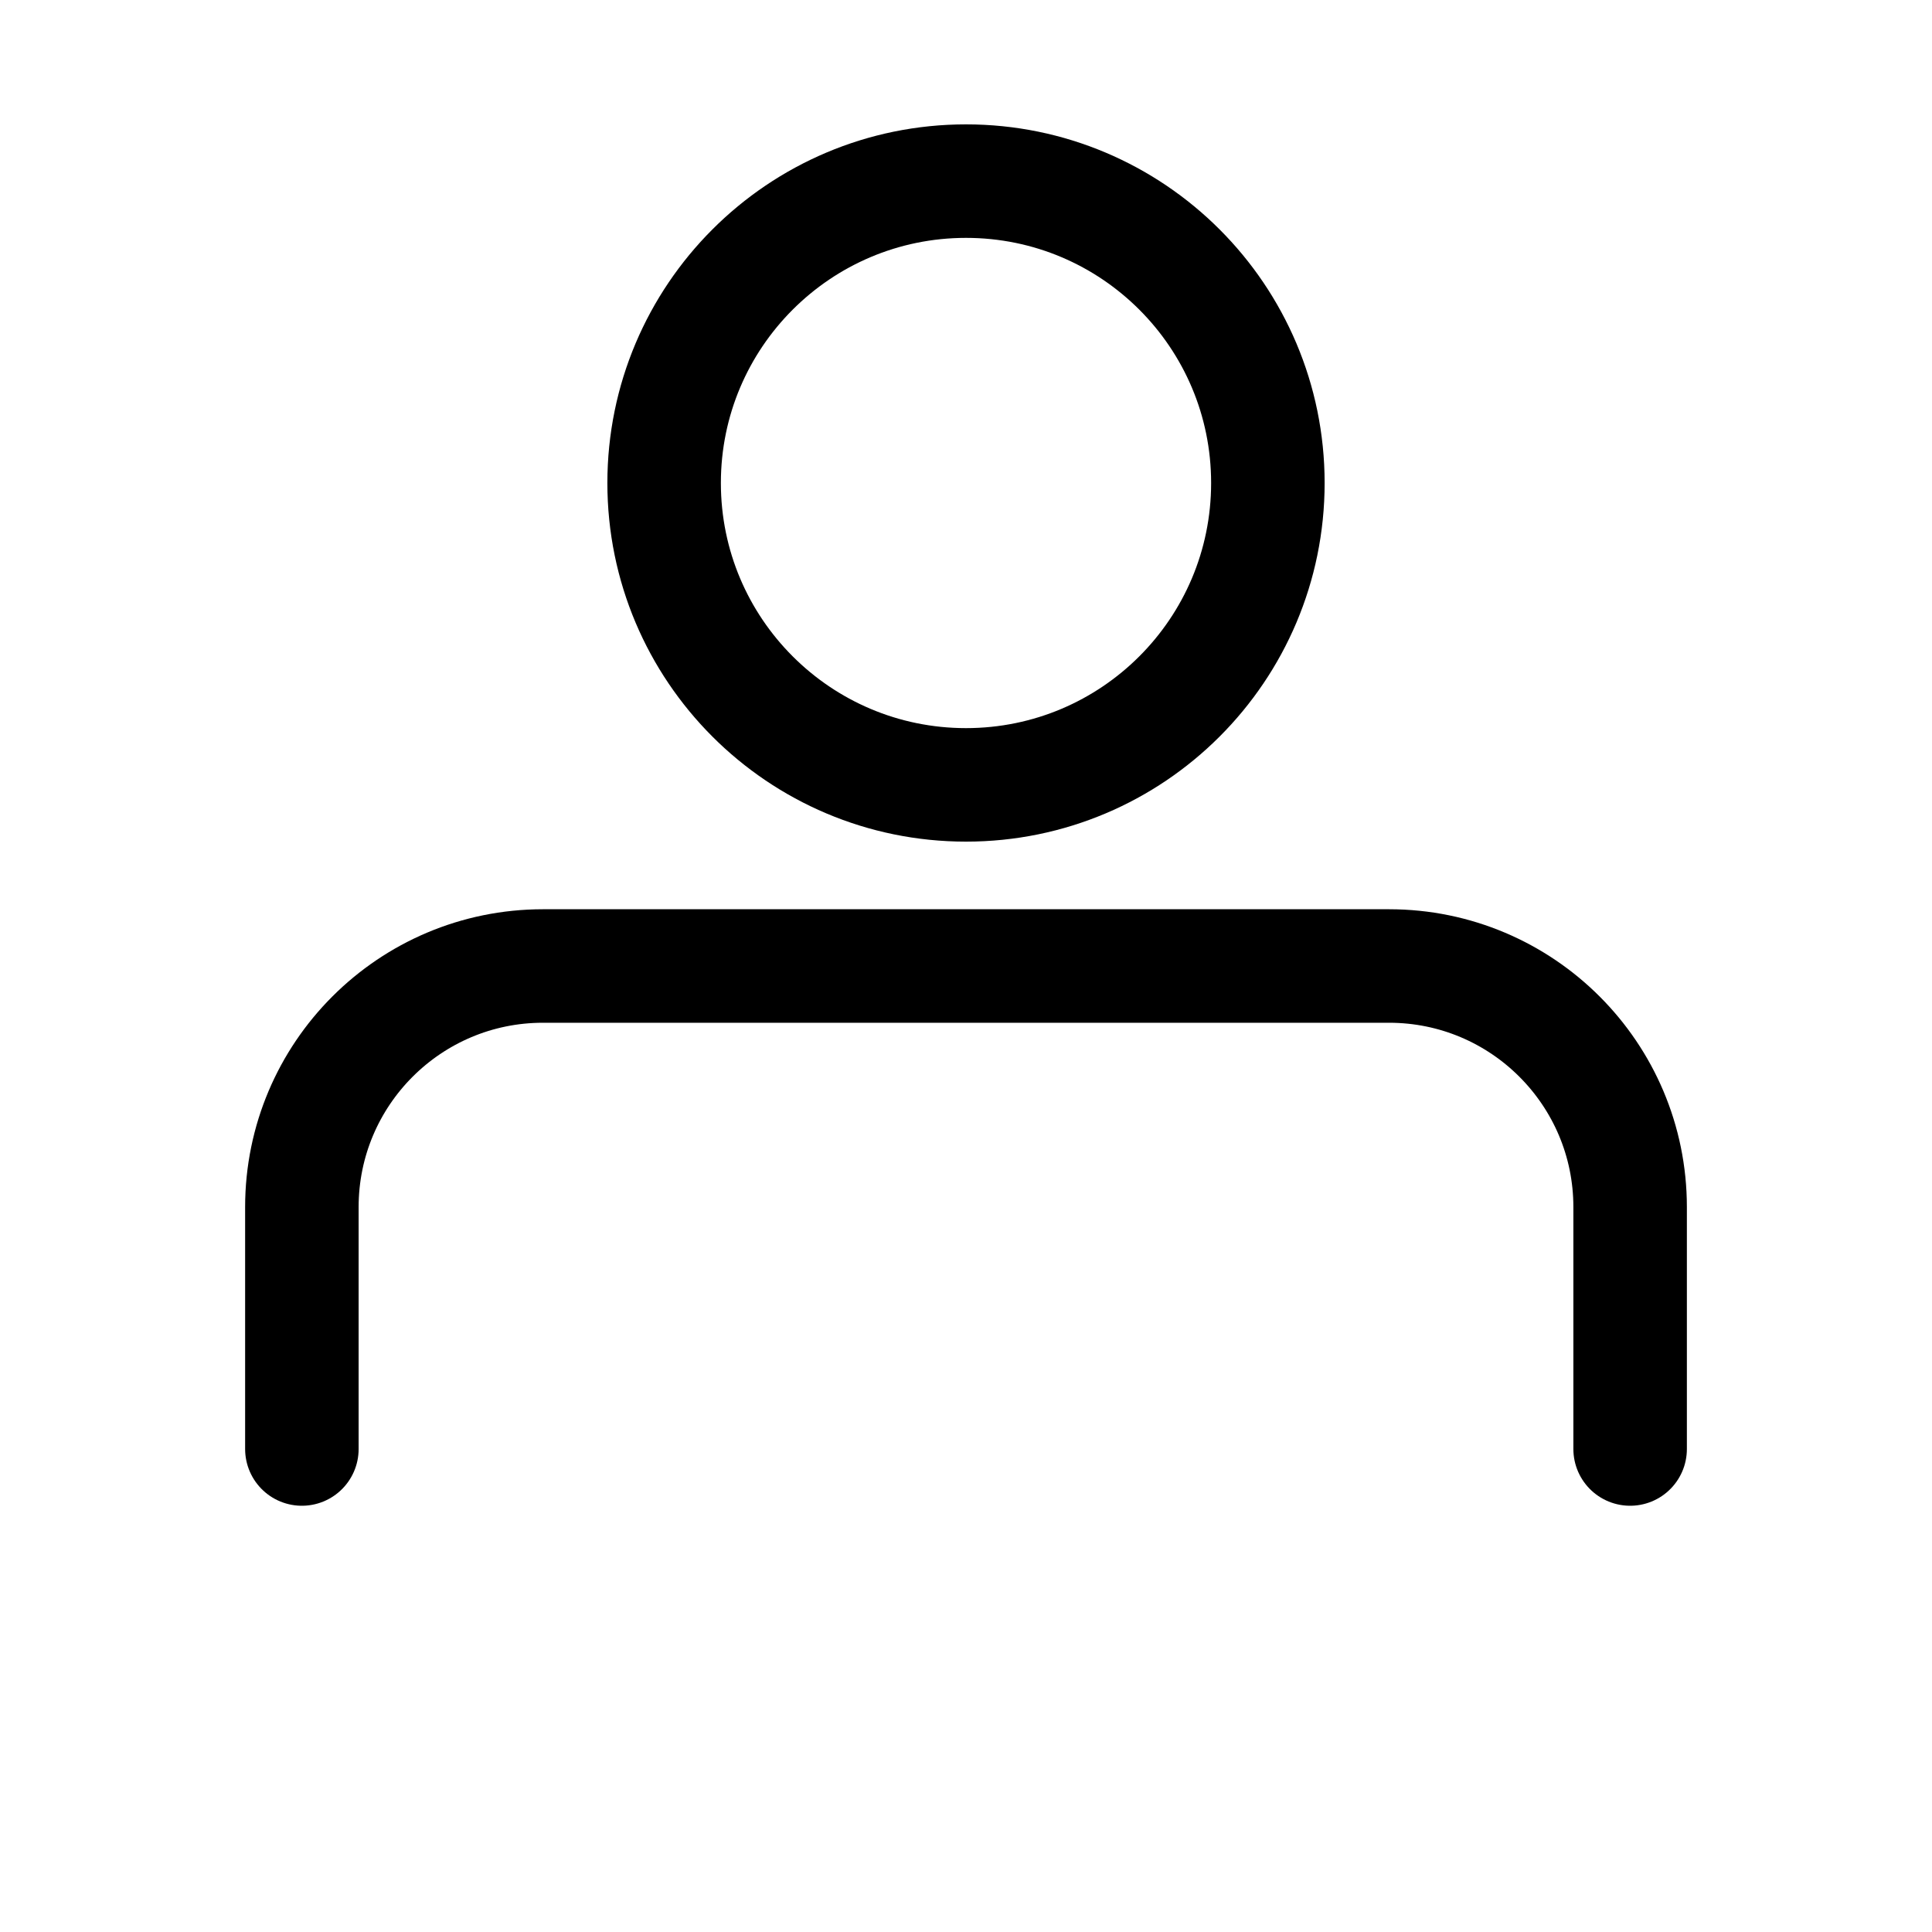
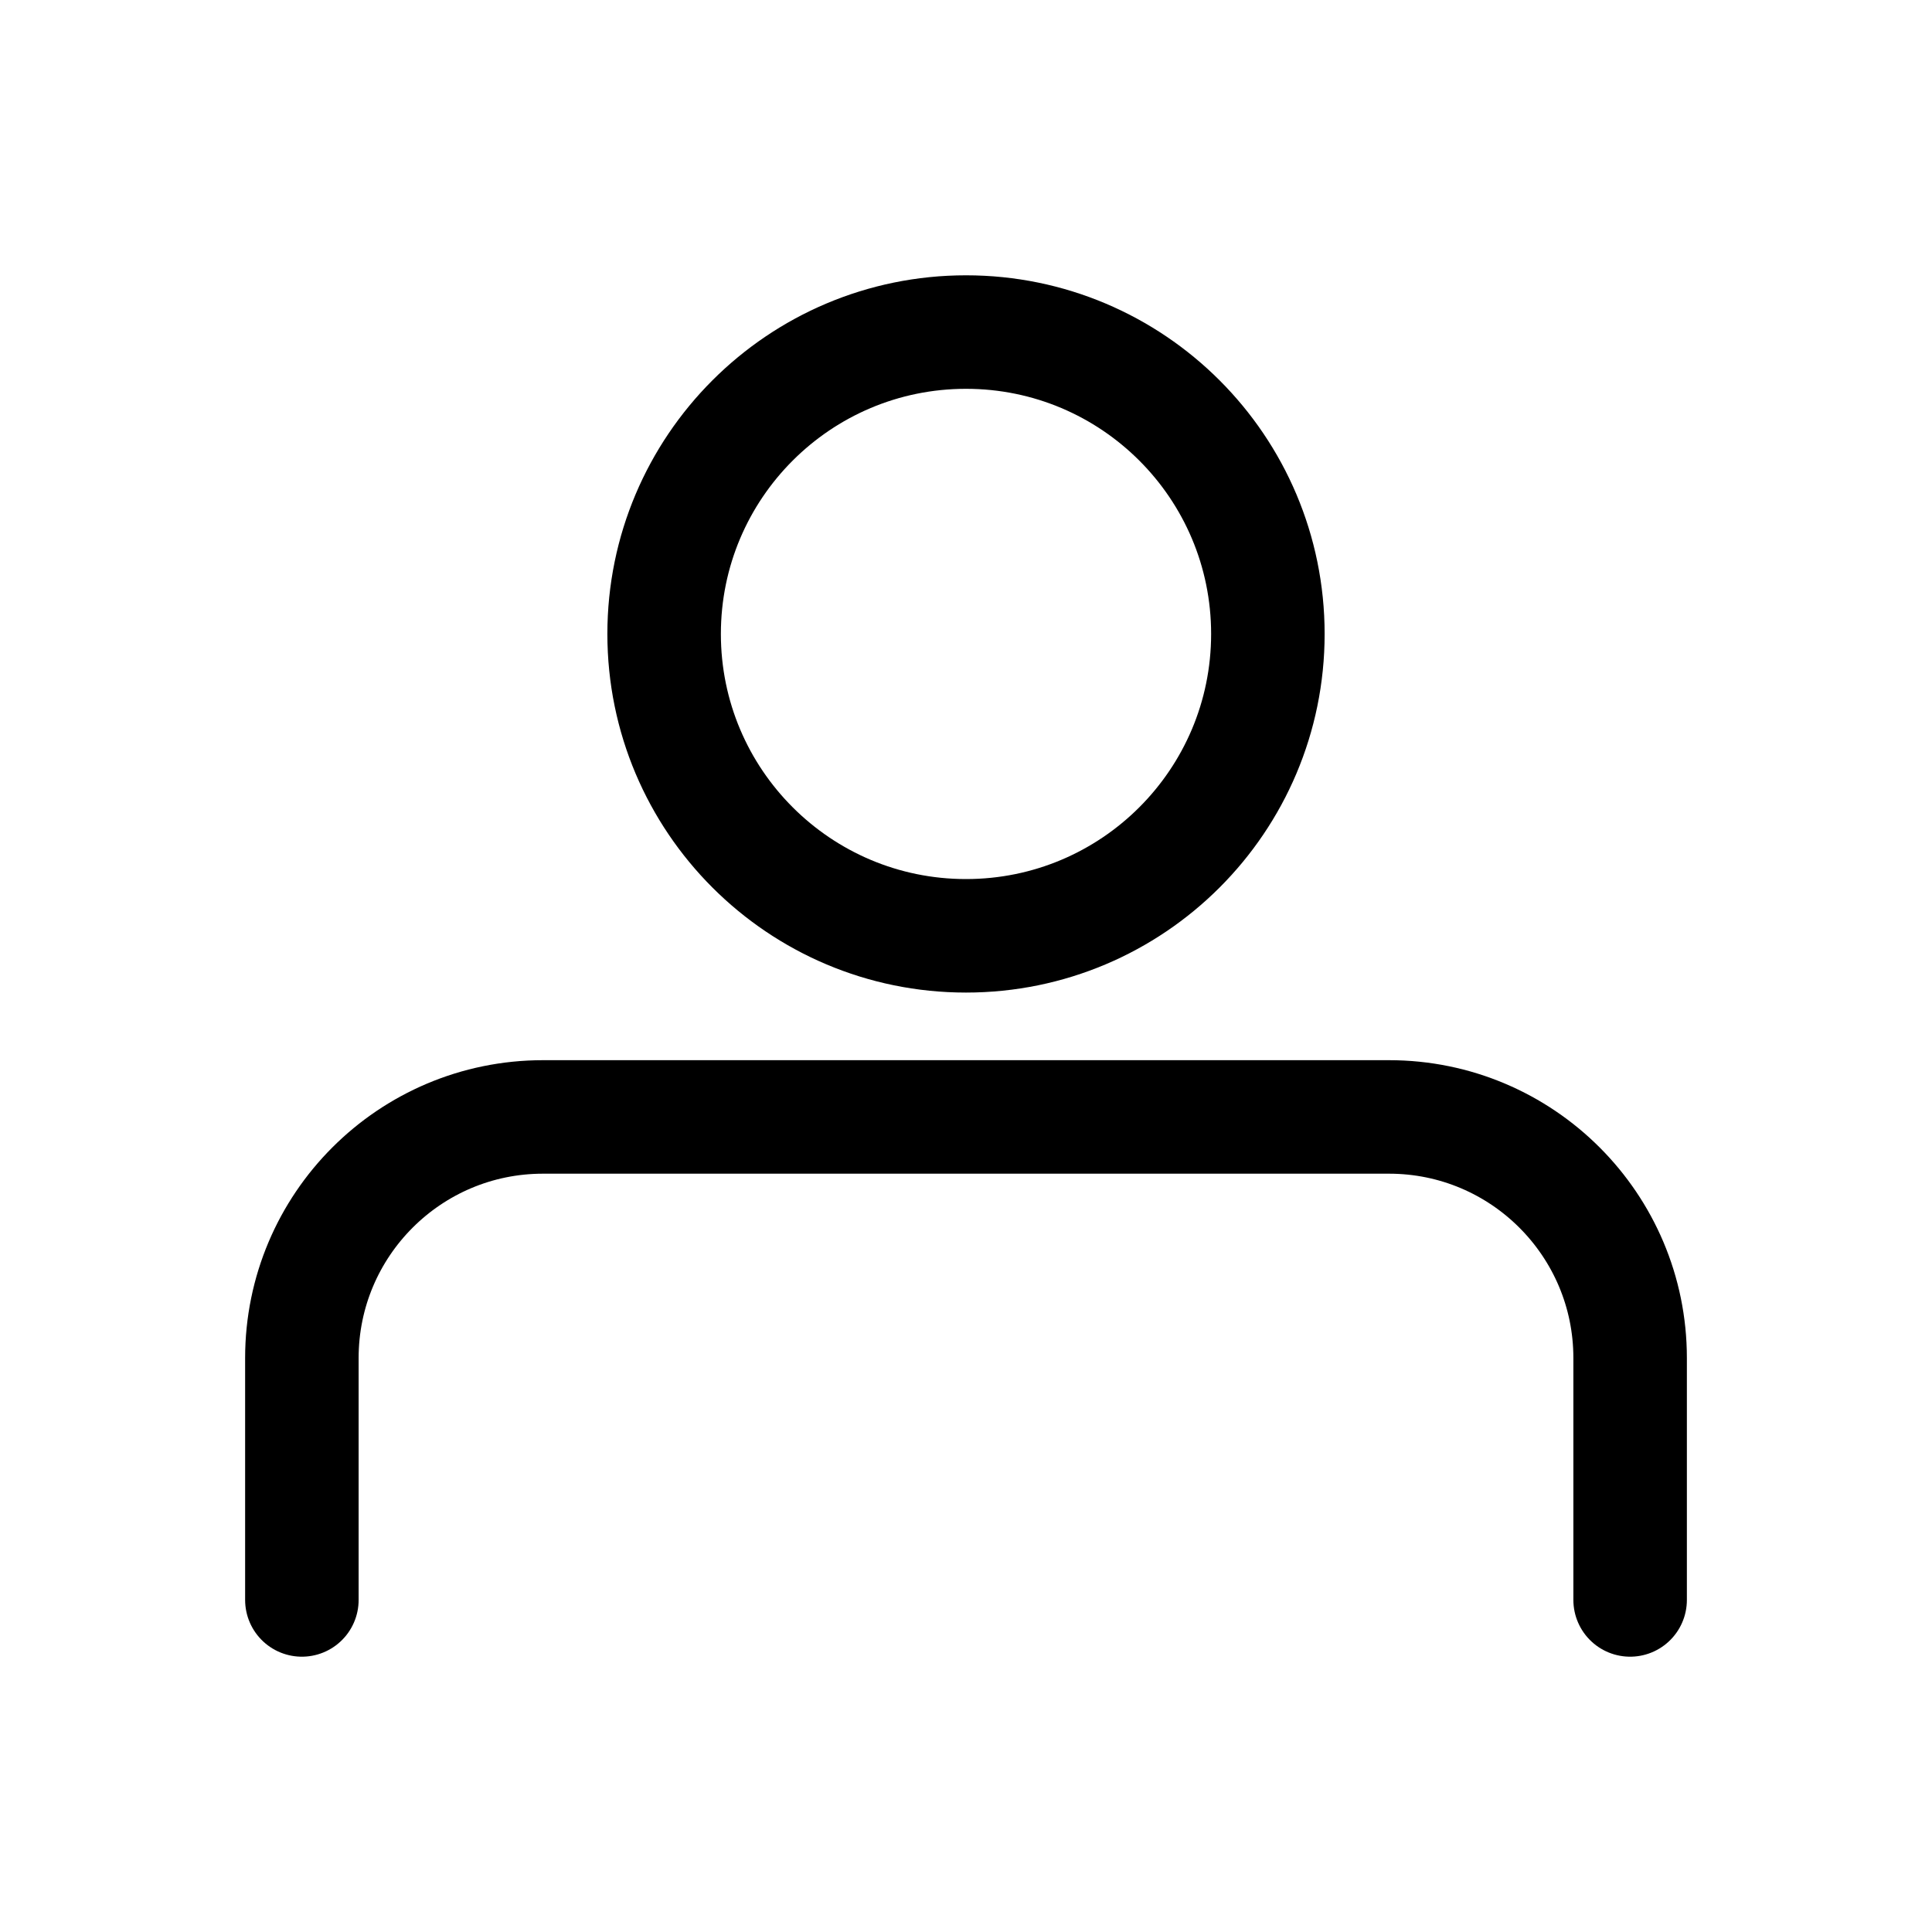
<svg xmlns="http://www.w3.org/2000/svg" width="32px" height="32px" version="1.1" xml:space="preserve" style="fill-rule:evenodd;clip-rule:evenodd;stroke-linecap:round;stroke-linejoin:round;stroke-miterlimit:1.5;">
  <g id="contact">
-     <circle cx="16" cy="8" r="5" style="fill:none;stroke:black;stroke-width:1.88px;" />
-     <path d="M5,24l-0,-4.007c0,-2.205 1.788,-3.993 3.993,-3.993c3.974,-0 10.04,-0 14.014,-0c2.205,0 3.993,1.788 3.993,3.993c-0,2.002 -0,4.007 -0,4.007" style="fill:none;stroke:black;stroke-width:1.88px;" />
+     <circle cx="16" cy="10.5" r="5" style="fill:none;stroke:black;stroke-width:1.88px;" />
+     <path d="M5,26.5l-0,-4.007c0,-2.205 1.788,-3.993 3.993,-3.993c3.974,-0 10.04,-0 14.014,-0c2.205,0 3.993,1.788 3.993,3.993c-0,2.002 -0,4.007 -0,4.007" style="fill:none;stroke:black;stroke-width:1.88px;" />
  </g>
</svg>
